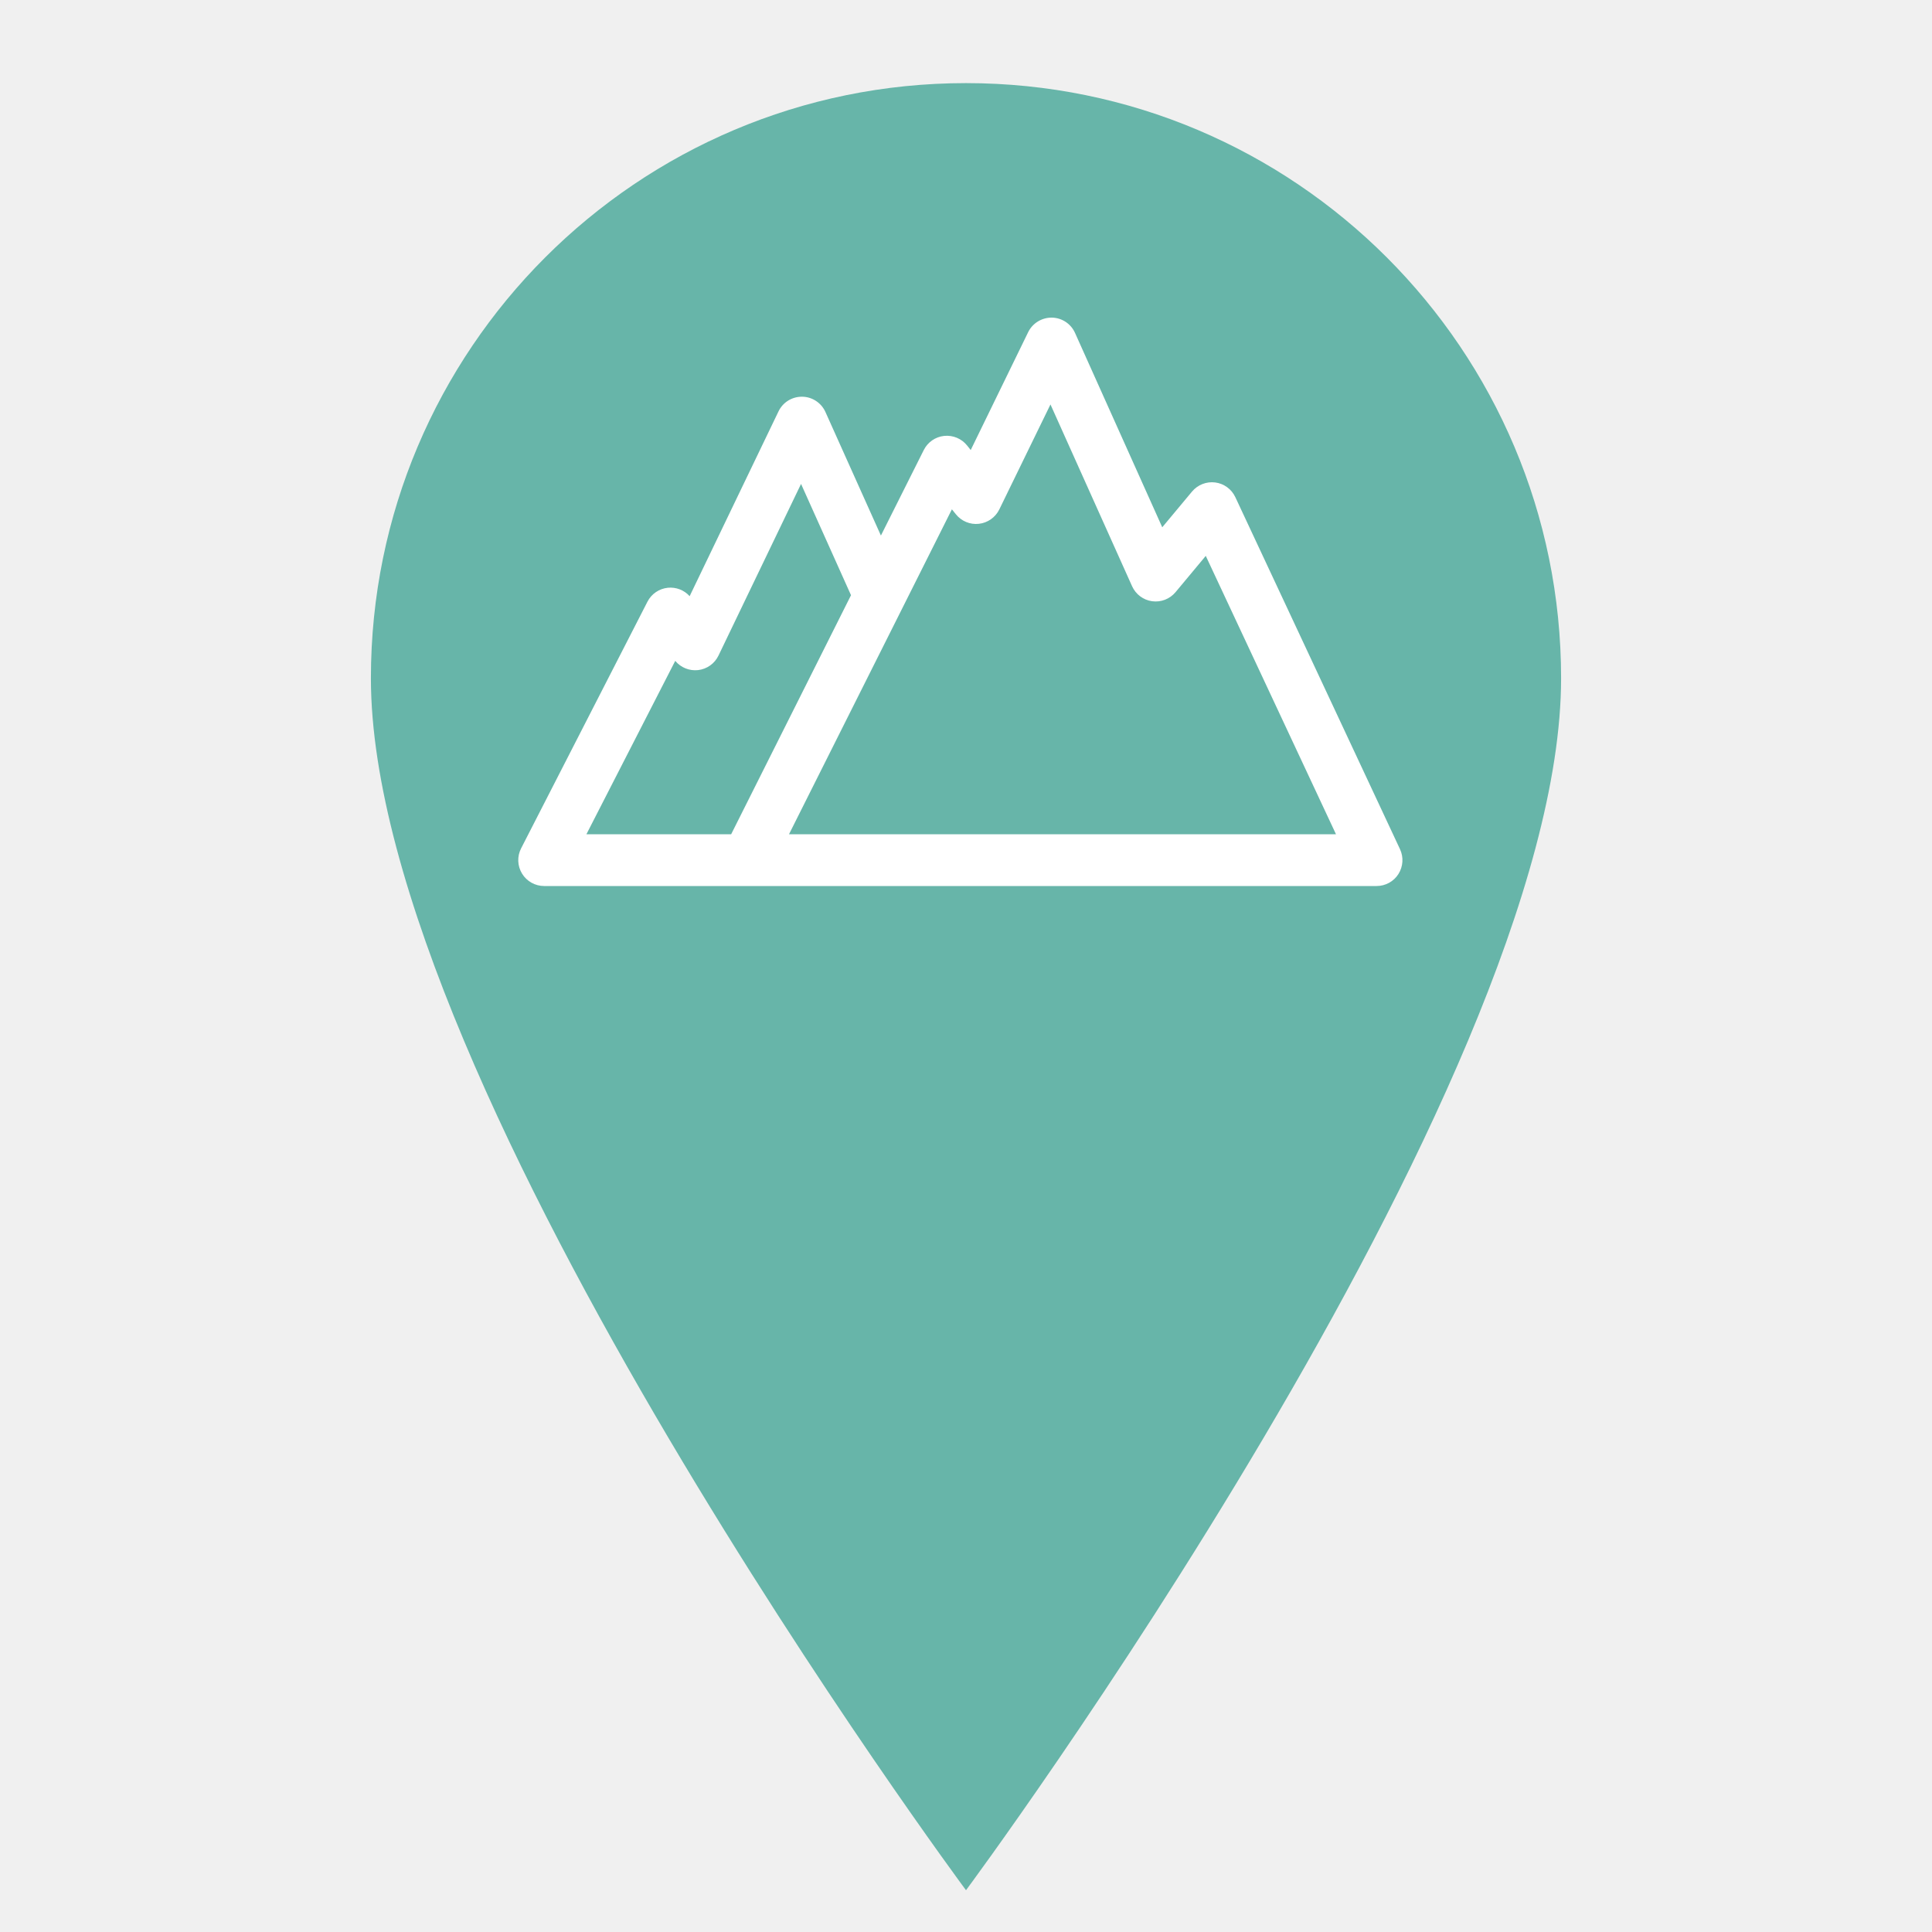
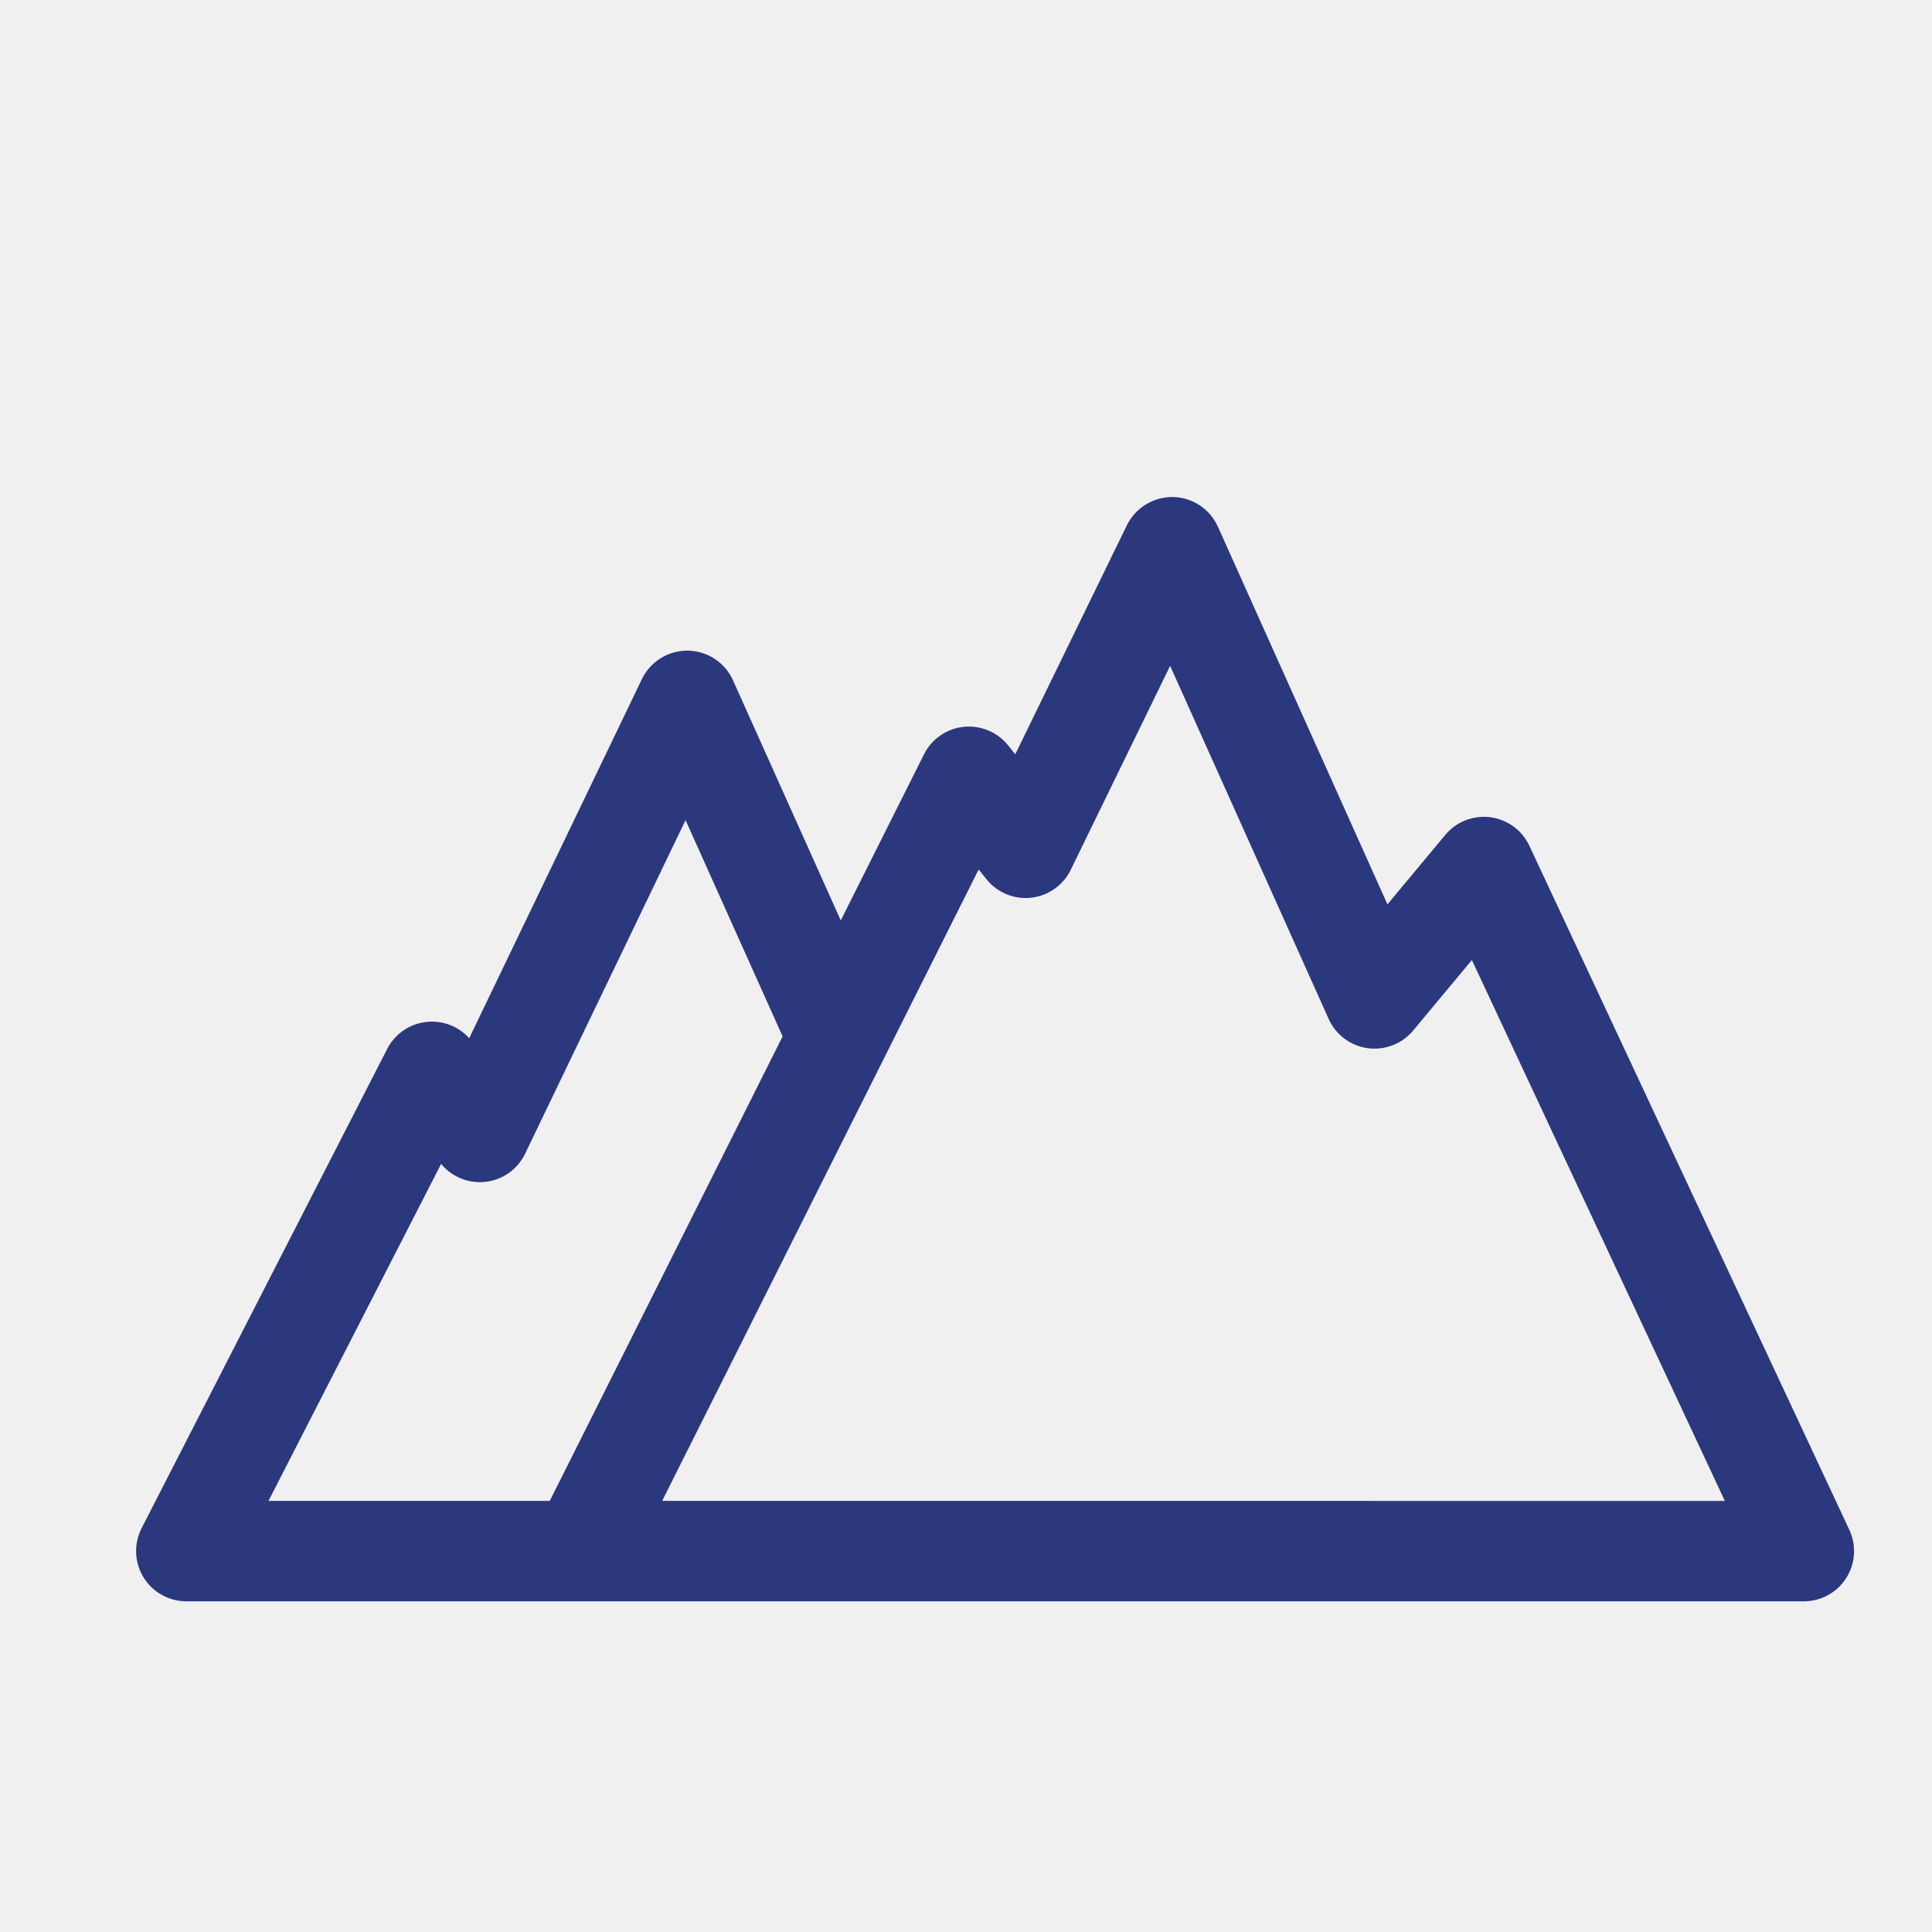
<svg xmlns="http://www.w3.org/2000/svg" version="1.1" id="Mode_Isolation" x="0px" y="0px" viewBox="0 0 500 500" style="enable-background:new 0 0 500 500;" xml:space="preserve">
  <style type="text/css">
	.st0{fill:#2A377C;}
	.st1{fill:#2B387D;}
	.st2{fill:none;stroke:#2A377C;stroke-width:30;stroke-linecap:round;stroke-linejoin:round;stroke-miterlimit:10;}
- 	.st3{clip-path:url(#SVGID_00000076572632065515975270000013945323165240610978_);}
+ 	.st3{clip-path:url(#SVGID_00000033338892663395651130000008417784613580477057_);}
	.st4{fill:#2B387D;stroke:#2B387D;stroke-width:2;stroke-miterlimit:10;}
	.st5{fill:#2B387D;stroke:#2B387D;stroke-width:5;stroke-miterlimit:10;}
	.st6{fill-rule:evenodd;clip-rule:evenodd;fill:#2B387D;}
	.st7{fill:#67B5A9;}
	.st8{fill:#D96552;}
	.st9{fill:#FCC104;}
	.st10{fill:#FFFFFF;}
- 	.st11{clip-path:url(#SVGID_00000129177964915434354050000015176202860046280331_);}
+ 	.st11{clip-path:url(#SVGID_00000078740026083426953420000017067156937534454171_);}
	.st12{fill-rule:evenodd;clip-rule:evenodd;fill:#FFFFFF;}
</style>
-   <path class="st7" d="M404.01,175.52C404.01,281.58,250,489.19,250,489.19S95.99,281.58,95.99,175.52  c0-85.06,68.95-154.01,154.01-154.01S404.01,90.46,404.01,175.52z" />
-   <path class="st10" d="M362.32,219.77l-42.62-91.11c-0.97-2.07-2.93-3.51-5.2-3.8c-2.26-0.29-4.53,0.59-6,2.35l-7.71,9.25  l-22.58-50.31c-1.06-2.37-3.4-3.91-6-3.95c-2.59-0.02-4.98,1.43-6.12,3.76l-14.87,30.51l-0.94-1.18c-1.42-1.78-3.66-2.71-5.93-2.48  c-2.27,0.24-4.26,1.62-5.28,3.66l-11.09,22.13l-14.36-31.98c-1.07-2.37-3.41-3.92-6.02-3.95c-0.03,0-0.06,0-0.09,0  c-2.57,0-4.92,1.47-6.03,3.79l-23,47.83c-1.42-1.58-3.51-2.39-5.64-2.18c-2.26,0.23-4.25,1.59-5.28,3.61l-32.7,63.84  c-1.06,2.07-0.97,4.55,0.25,6.54c1.22,1.99,3.38,3.2,5.71,3.2h215.45c2.29,0,4.42-1.17,5.64-3.1  C363.13,224.26,363.29,221.84,362.32,219.77L362.32,219.77z M151.76,215.91l22.99-44.88c1.44,1.74,3.66,2.64,5.91,2.39  c2.29-0.26,4.28-1.67,5.28-3.75l21.37-44.43l12.93,28.8l-31.02,61.87H151.76z M204.19,215.91l42.16-84.1l1.03,1.28  c1.43,1.79,3.68,2.73,5.96,2.47c2.28-0.25,4.27-1.66,5.28-3.72l13.24-27.17l21.12,47.04c0.95,2.11,2.91,3.58,5.2,3.89  c2.28,0.31,4.57-0.57,6.05-2.35l7.82-9.39l33.7,72.04L204.19,215.91L204.19,215.91z M204.19,215.91" />
+   <path class="st1" d="M478.6,395.91l-82.8-177.02c-1.88-4.03-5.7-6.81-10.11-7.39c-4.4-0.57-8.81,1.15-11.65,4.57l-14.97,17.98  l-43.88-97.75c-2.07-4.6-6.61-7.59-11.65-7.67c-5.03-0.05-9.68,2.77-11.9,7.3l-28.89,59.28l-1.83-2.29  c-2.77-3.46-7.11-5.27-11.52-4.82c-4.41,0.47-8.28,3.14-10.26,7.1l-21.55,43l-27.89-62.14c-2.07-4.61-6.63-7.61-11.69-7.67  c-0.06,0-0.11,0-0.17,0c-4.99,0-9.55,2.86-11.72,7.37l-44.69,92.93c-2.76-3.07-6.83-4.65-10.96-4.23  c-4.39,0.44-8.26,3.08-10.27,7.01L36.65,395.49c-2.06,4.03-1.88,8.84,0.48,12.71c2.36,3.86,6.56,6.22,11.09,6.22h418.61  c4.45,0,8.59-2.27,10.97-6.02C480.18,404.65,480.49,399.94,478.6,395.91L478.6,395.91z M69.49,388.42l44.67-87.2  c2.79,3.38,7.11,5.14,11.49,4.64c4.44-0.5,8.31-3.25,10.25-7.28l41.52-86.33l25.12,55.97l-60.26,120.21H69.49z M171.37,388.42  l81.91-163.4l1.99,2.5c2.79,3.48,7.16,5.3,11.59,4.81c4.43-0.49,8.3-3.22,10.25-7.23l25.72-52.78l41.03,91.39  c1.84,4.1,5.66,6.95,10.1,7.56c4.44,0.6,8.88-1.11,11.76-4.56l15.2-18.25l65.47,139.98L171.37,388.42L171.37,388.42z M171.37,388.42  " />
</svg>
